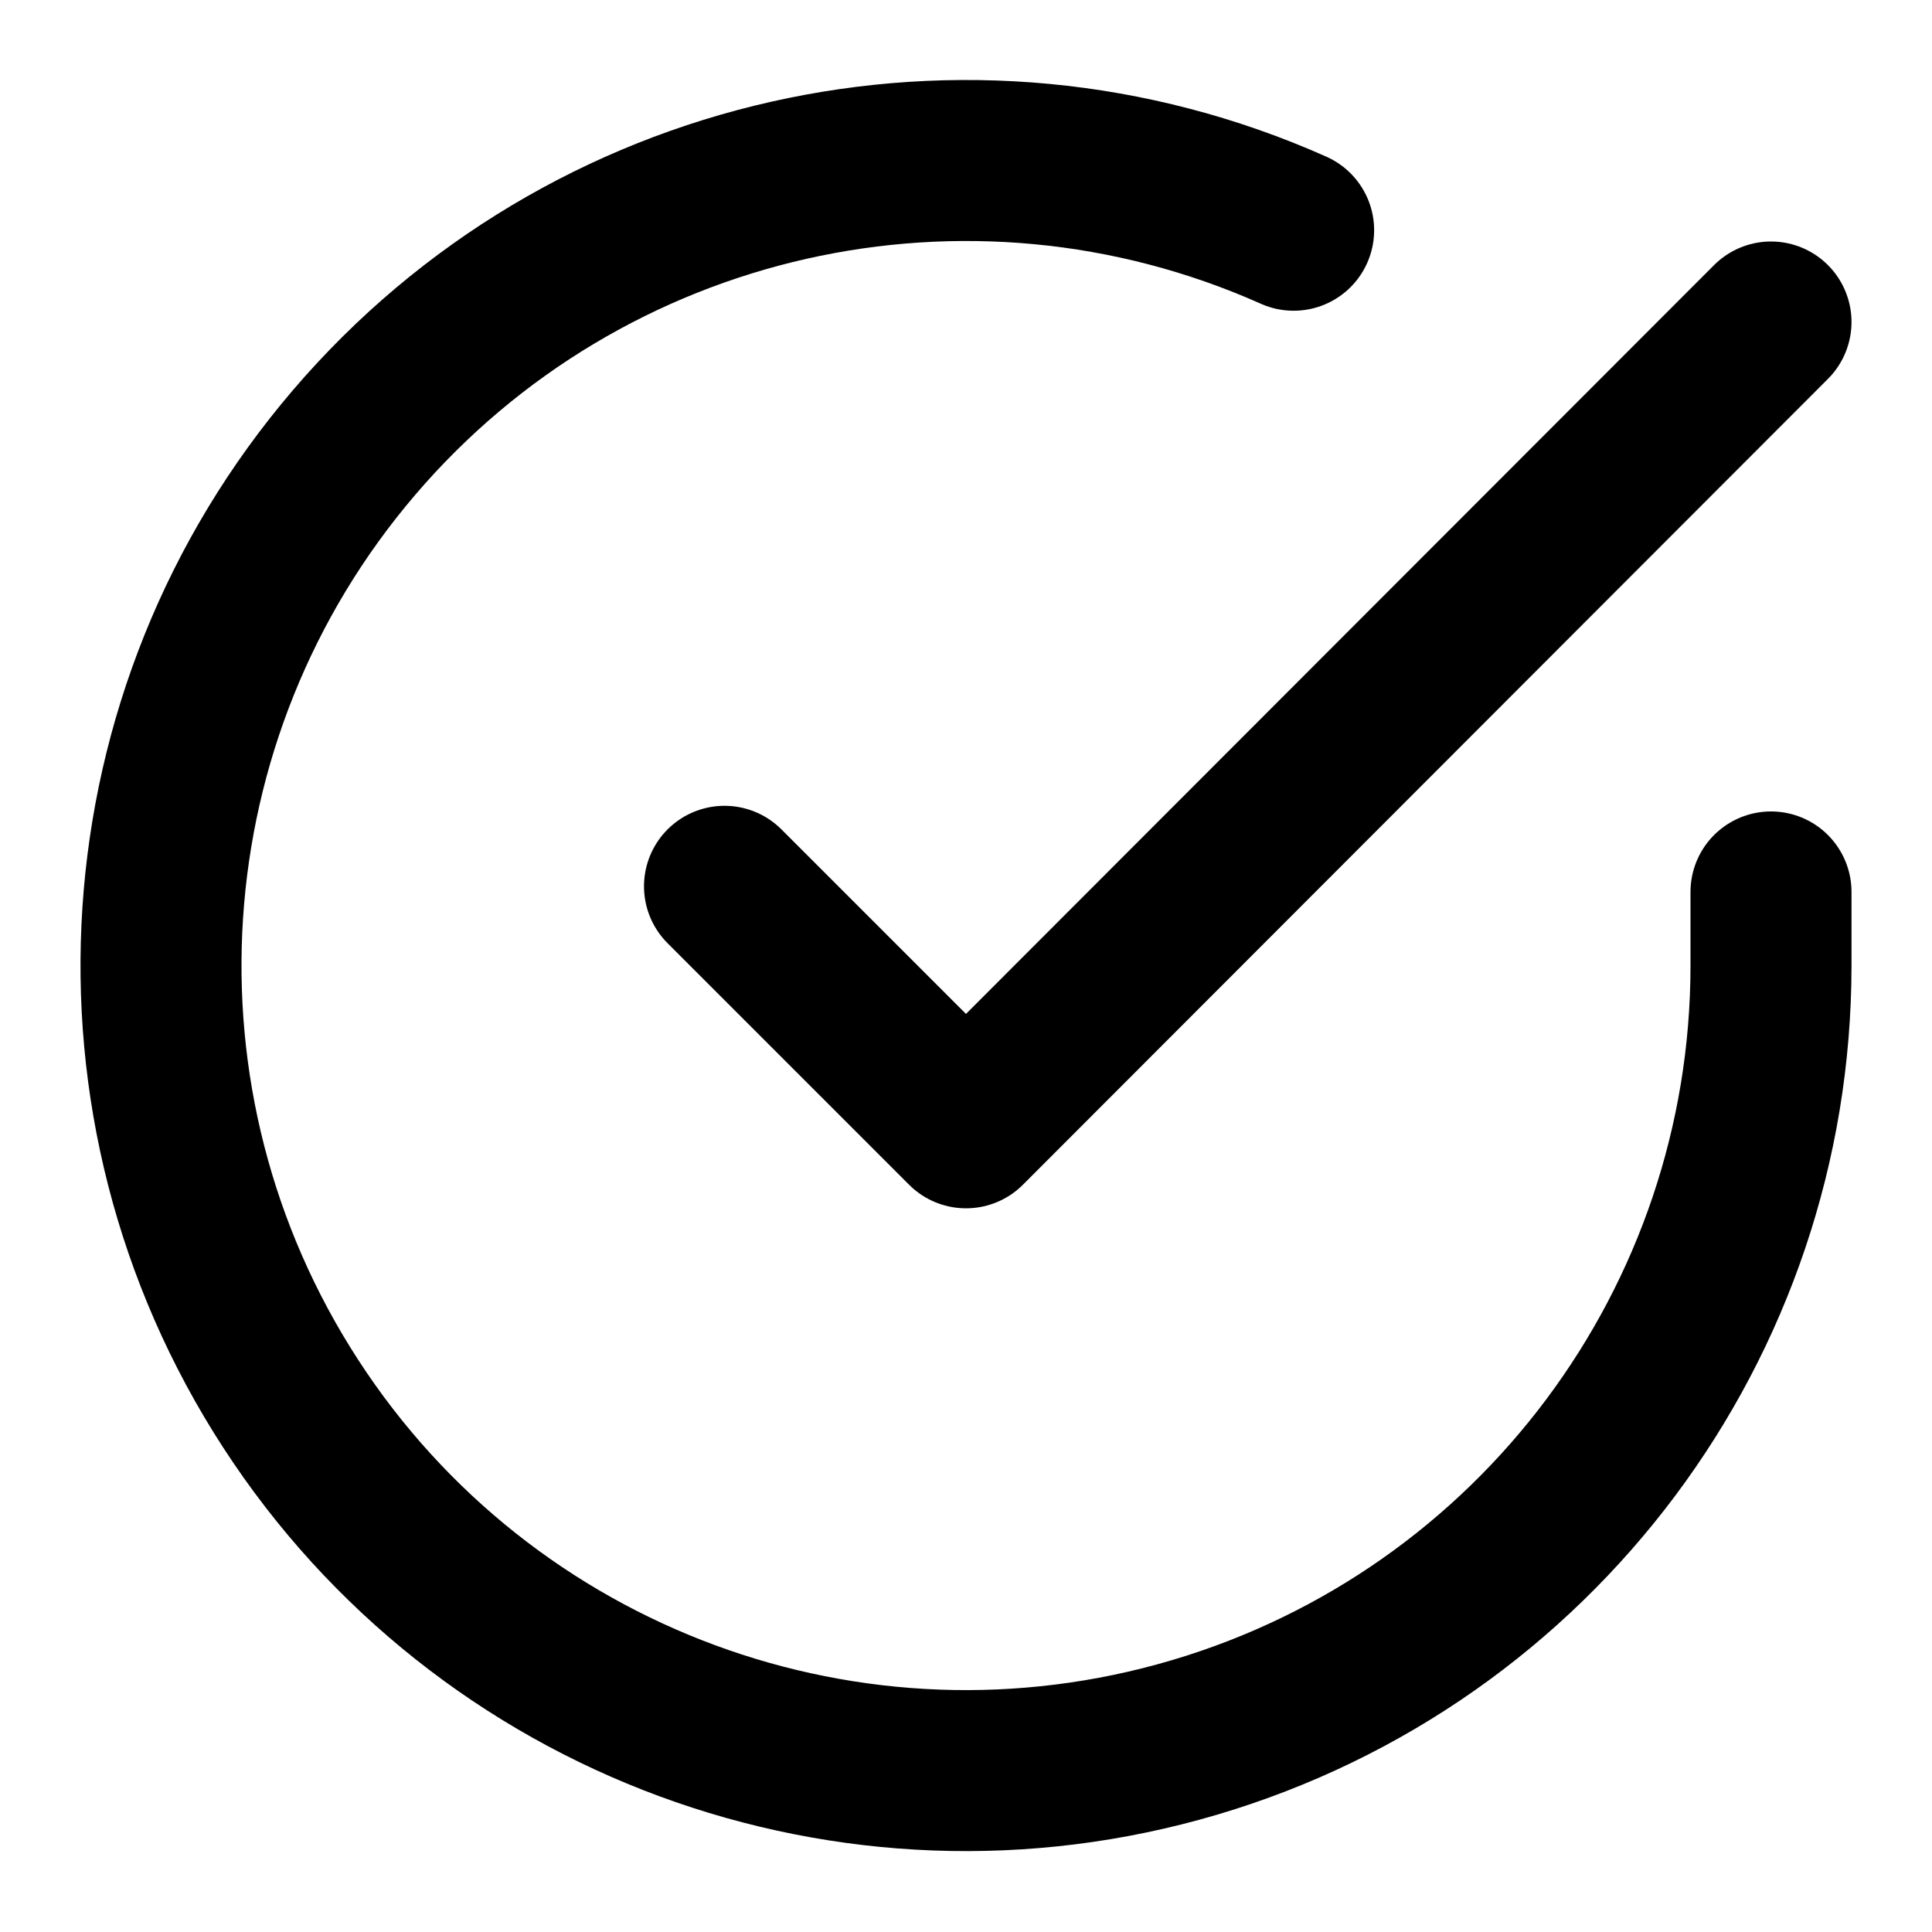
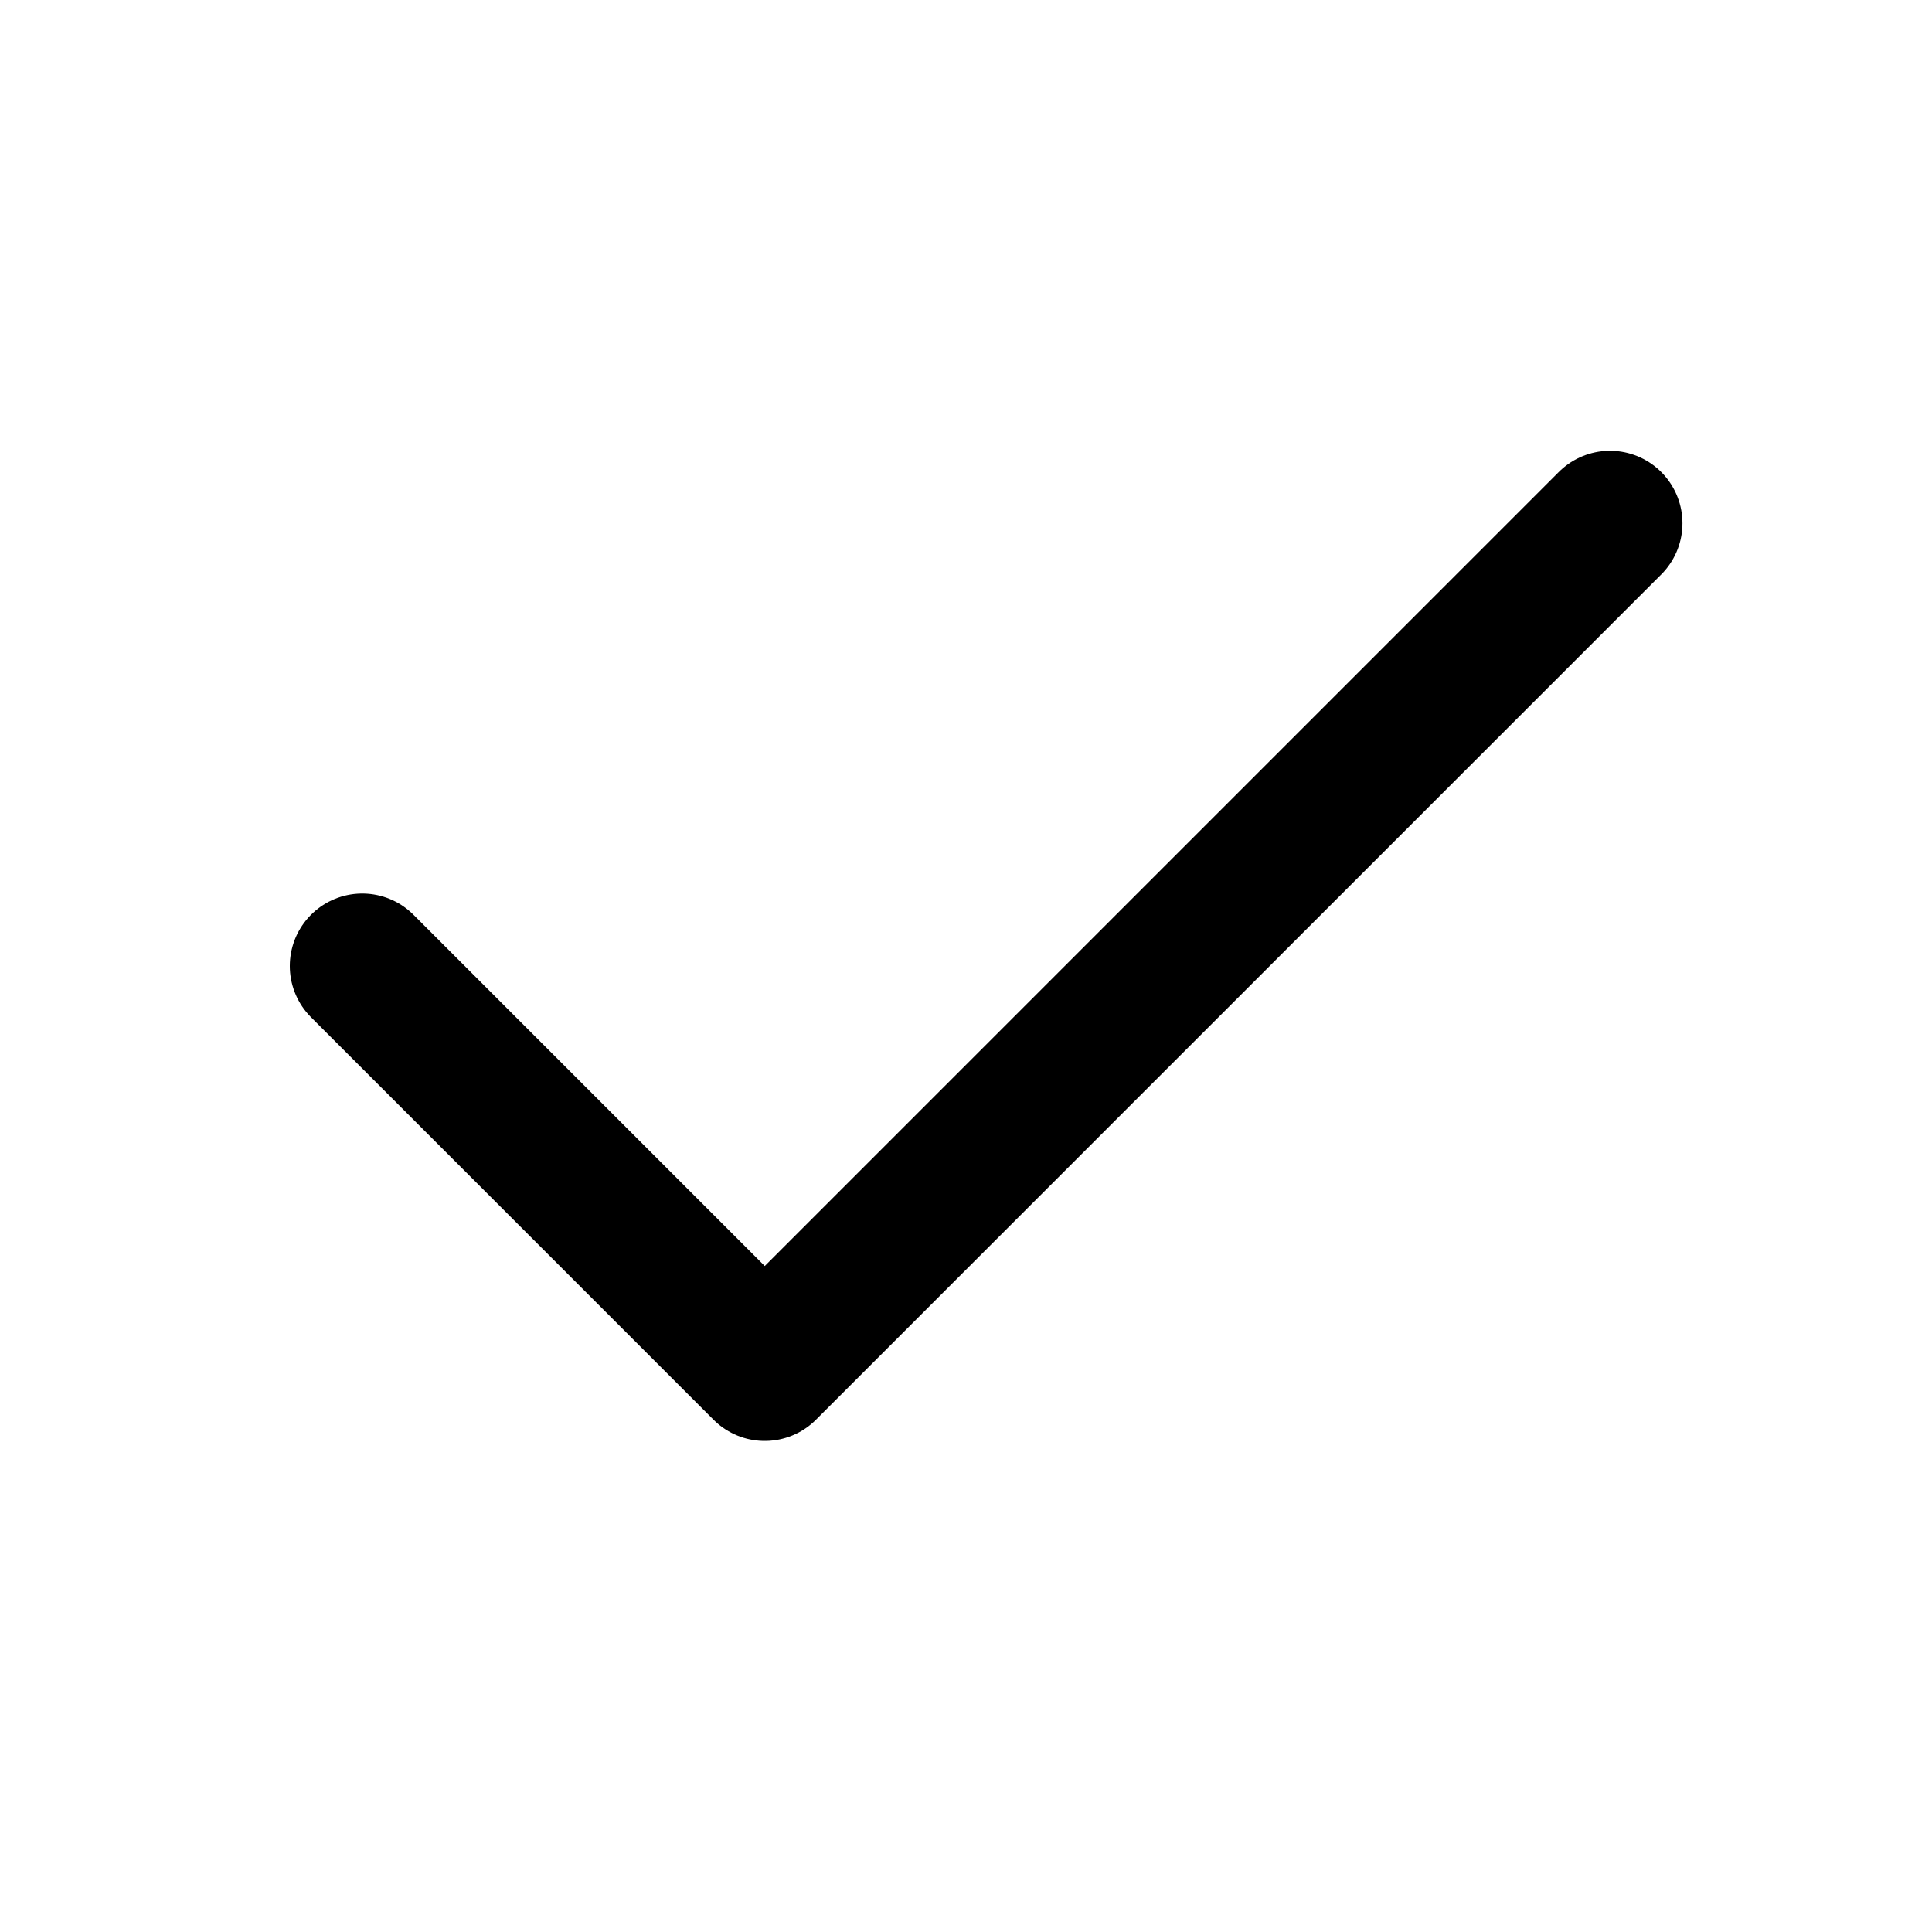
- <svg xmlns="http://www.w3.org/2000/svg" width="16" height="16" viewBox="0 0 24 24" fill="none" stroke="currentColor" stroke-width="2" stroke-linecap="round" stroke-linejoin="round">
-   <path d="M22 11.08V12a10 10 0 1 1-5.93-9.14" />
-   <polyline points="22 4 12 14.01 9 11.01" />
+ <svg xmlns="http://www.w3.org/2000/svg" viewBox="0 0 24 24" fill="none" stroke="currentColor" stroke-width="1.8" stroke-linecap="round" stroke-linejoin="round">
+   <path d="M20 6.5 9.5 17 4.5 12" />
</svg>
